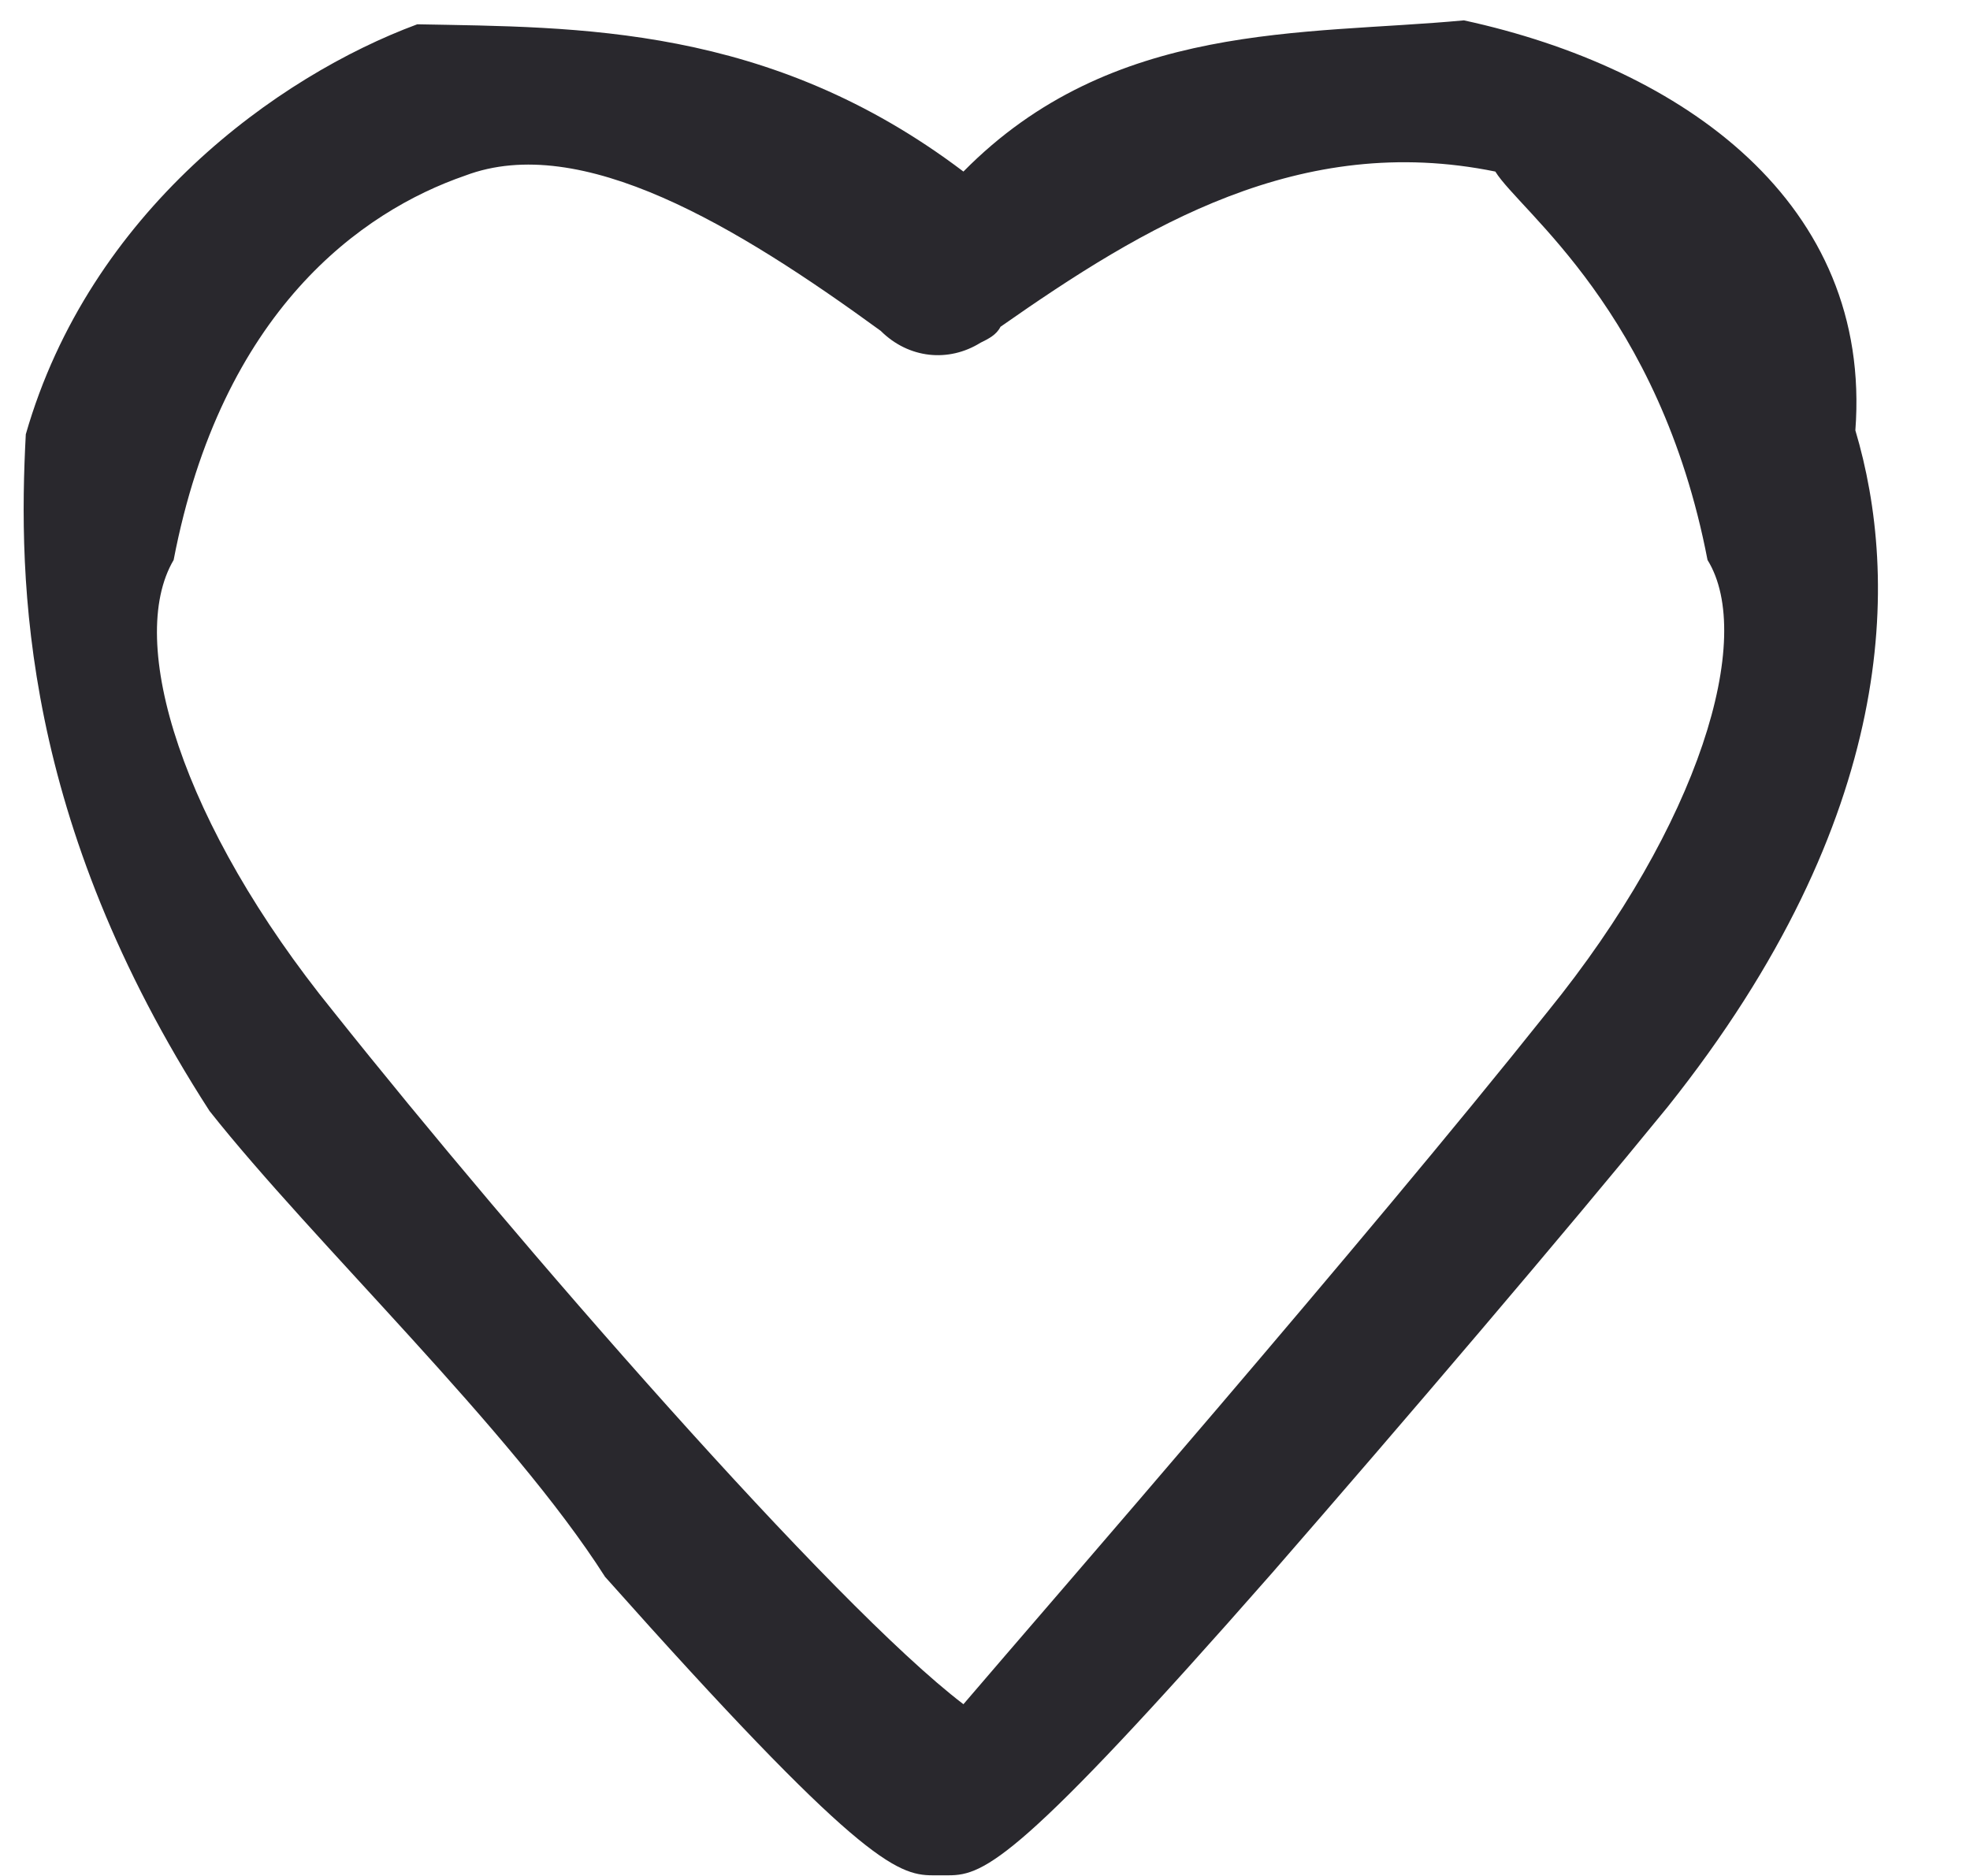
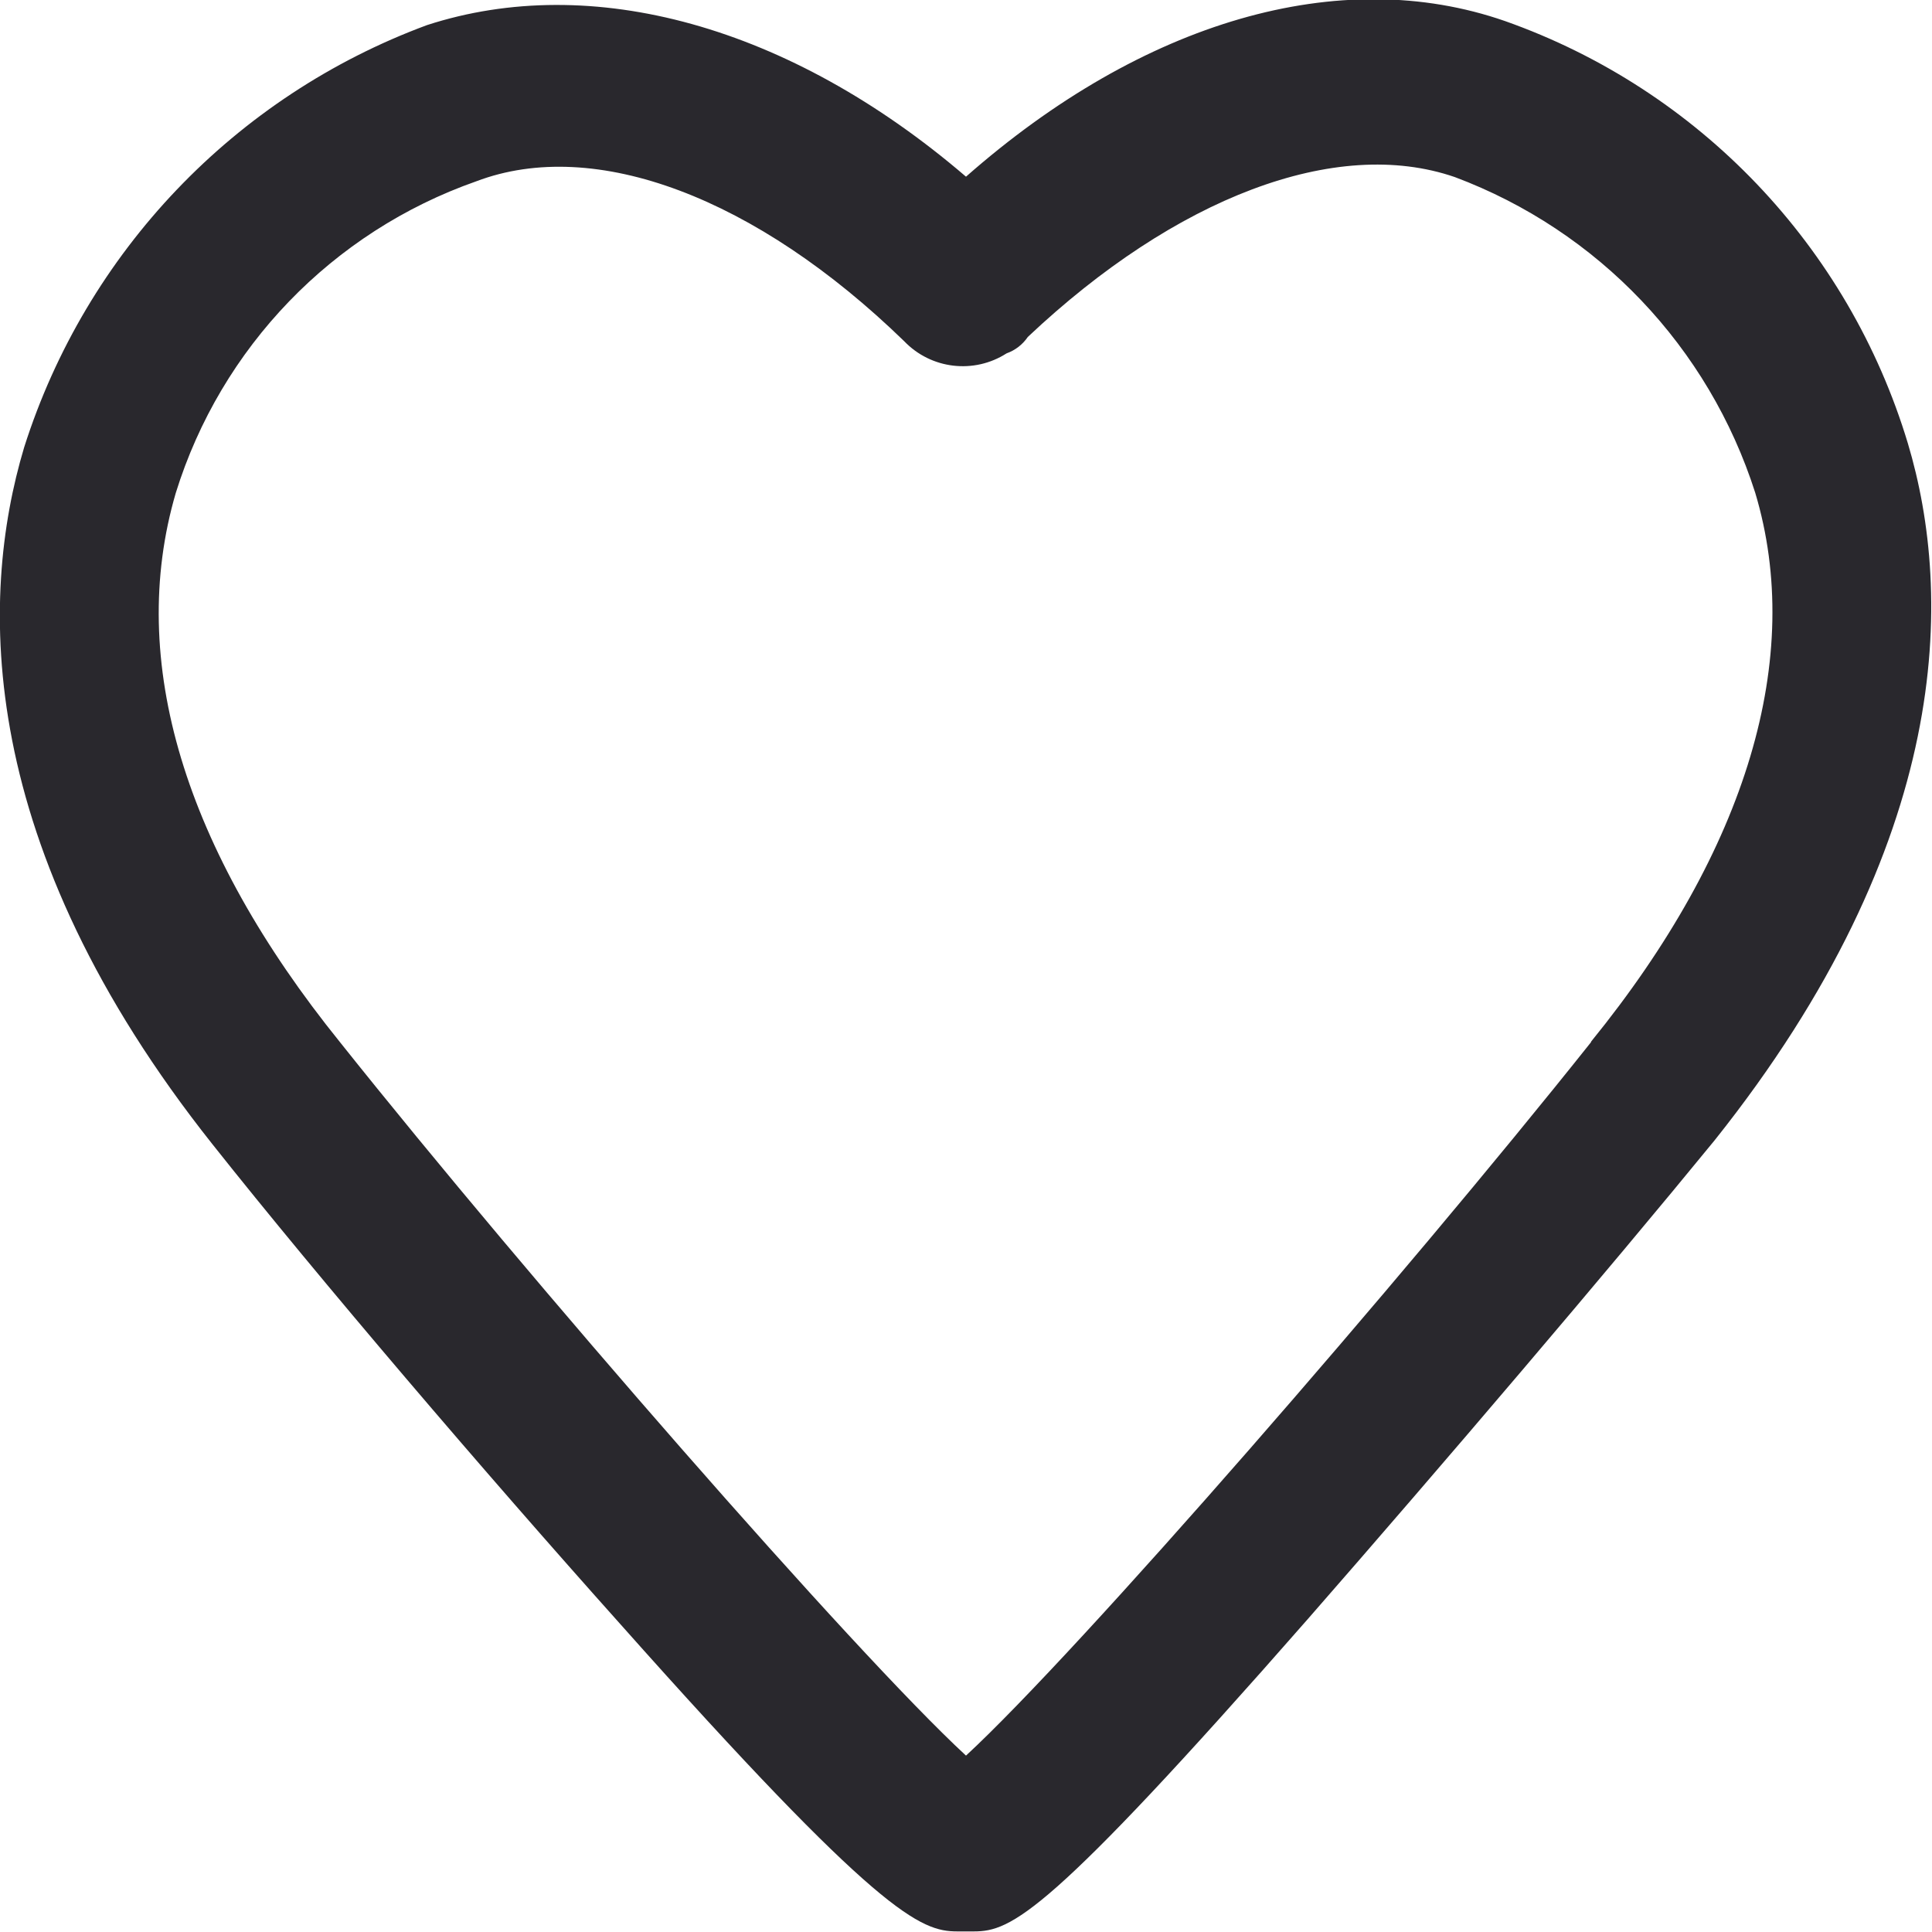
- <svg xmlns="http://www.w3.org/2000/svg" width="21" height="20" viewBox="0 0 21 20" fill="none">
-   <path fill-rule="evenodd" clip-rule="evenodd" d="M19.778 4.588C19.96 2.169 17.95 0.726 15.605 0.217C13.902 0.377 11.858 0.217 10.27 1.829C8.196 0.259 6.152 0.292 4.448 0.259C2.958 0.811 0.957 2.254 0.275 4.63C0.192 6.201 0.234 8.747 2.234 11.845C3.341 13.245 5.45 15.241 6.45 16.811C9.133 19.825 9.558 19.993 9.941 19.993C9.984 19.993 9.984 19.993 10.27 19.993H10.69H10.112C10.495 19.993 10.878 19.825 13.561 16.769C14.966 15.155 16.669 13.16 17.776 11.802C20.246 8.705 20.246 6.158 19.778 4.588ZM16.499 10.784C14.54 13.245 11.176 17.108 10.27 18.169C8.877 17.108 5.513 13.245 3.554 10.784C1.936 8.79 1.34 6.837 1.851 5.97C2.362 3.315 3.852 2.254 4.959 1.872C6.194 1.405 7.855 2.41 9.388 3.527C9.686 3.824 10.112 3.866 10.452 3.654C10.538 3.612 10.623 3.569 10.665 3.484C12.198 2.41 13.859 1.405 15.94 1.829C16.201 2.254 17.691 3.315 18.202 5.97C18.713 6.795 18.117 8.79 16.499 10.784Z" fill="#29282D" />
+ <svg xmlns="http://www.w3.org/2000/svg" width="20" height="20" viewBox="0 0 20 20">
+   <defs>
+     <style>
+       .cls-1 {
+         fill: #29282d;
+         fill-rule: evenodd;
+       }
+     </style>
+   </defs>
+   <path id="heart_icon" class="cls-1" d="M1484.78,49.589a6.683,6.683,0,0,0-4.17-4.371c-1.71-.595-3.75,0-5.58,1.611-1.83-1.569-3.88-2.122-5.58-1.569a6.884,6.884,0,0,0-4.17,4.371c-0.47,1.57-.51,4.117,1.95,7.215,1.11,1.4,2.82,3.4,4.22,4.965,2.68,3.014,3.11,3.183,3.49,3.183h0.17c0.39,0,.77-0.168,3.45-3.224,1.41-1.613,3.11-3.609,4.22-4.966C1485.25,53.706,1485.25,51.159,1484.78,49.589Zm-3.28,6.2c-1.96,2.462-5.32,6.324-6.47,7.385-1.15-1.061-4.52-4.924-6.48-7.385-1.61-1.994-2.21-3.947-1.7-5.687a4.986,4.986,0,0,1,3.11-3.225c1.23-.467,2.9.169,4.43,1.655a0.84,0.84,0,0,0,1.06.126,0.447,0.447,0,0,0,.22-0.17c1.53-1.443,3.19-2.079,4.42-1.655a5.168,5.168,0,0,1,3.11,3.268C1483.71,51.8,1483.12,53.79,1481.5,55.784Z" transform="translate(-1465.03 -45)" />
</svg>
